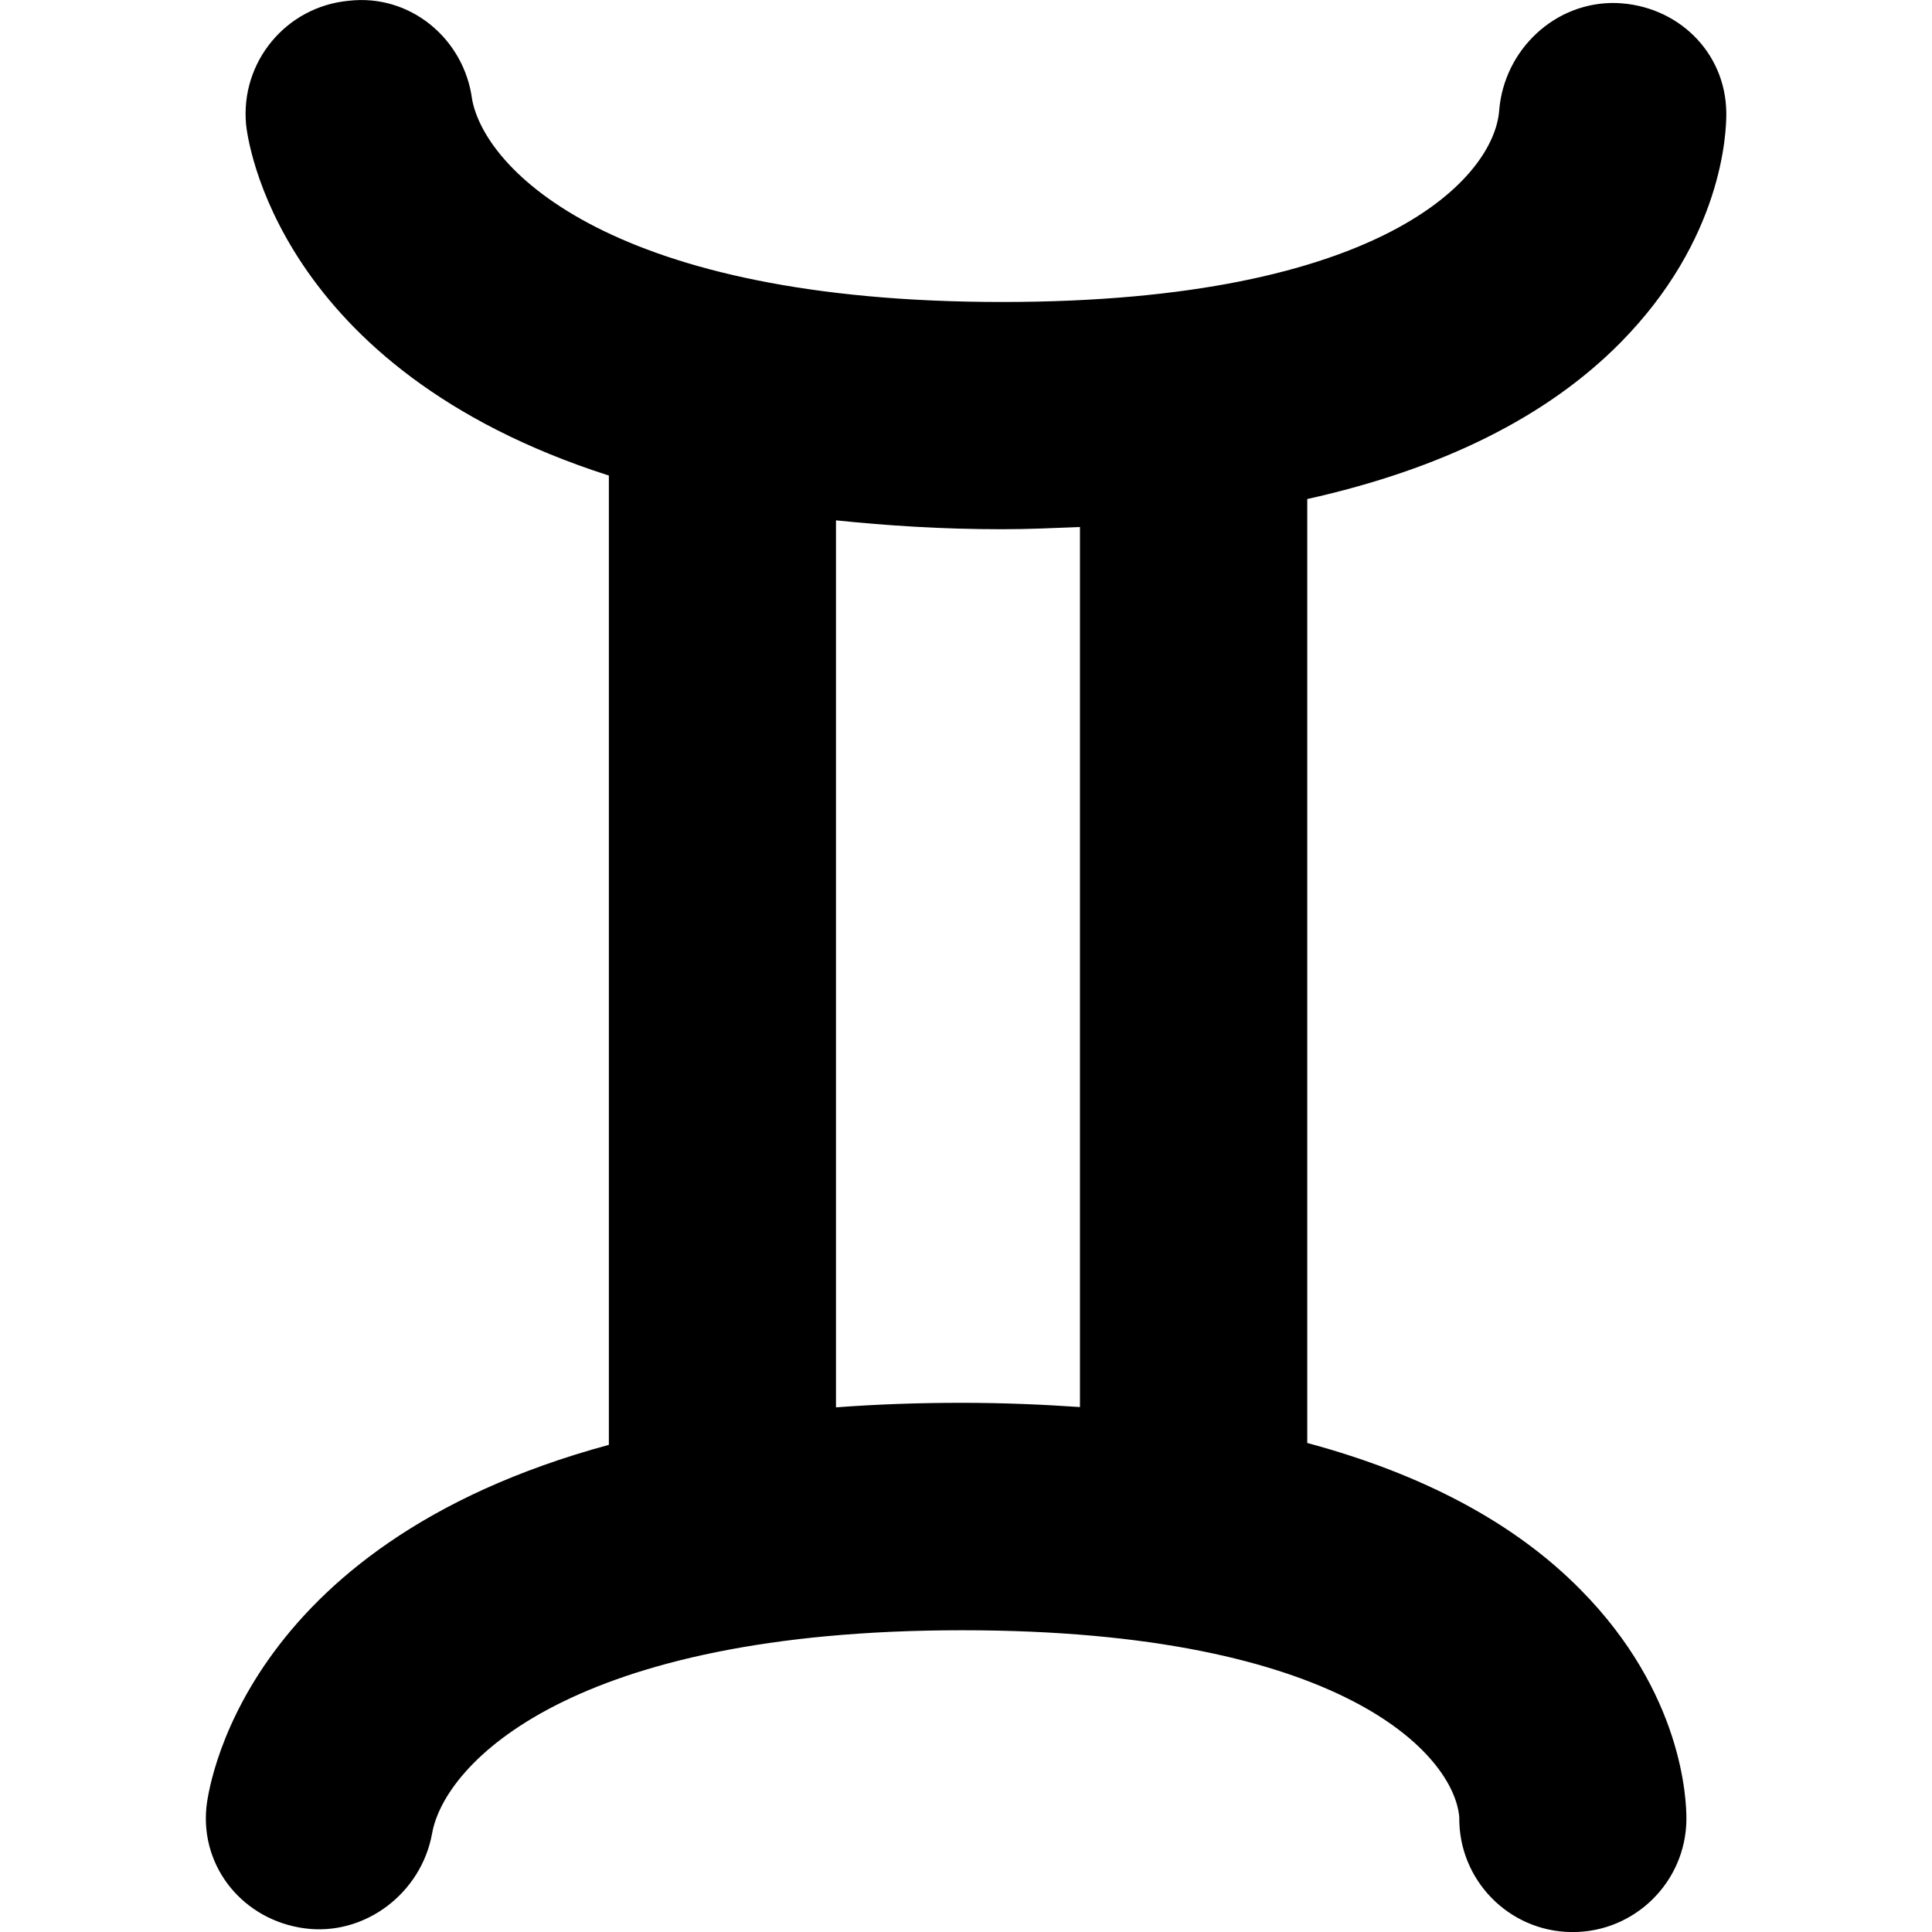
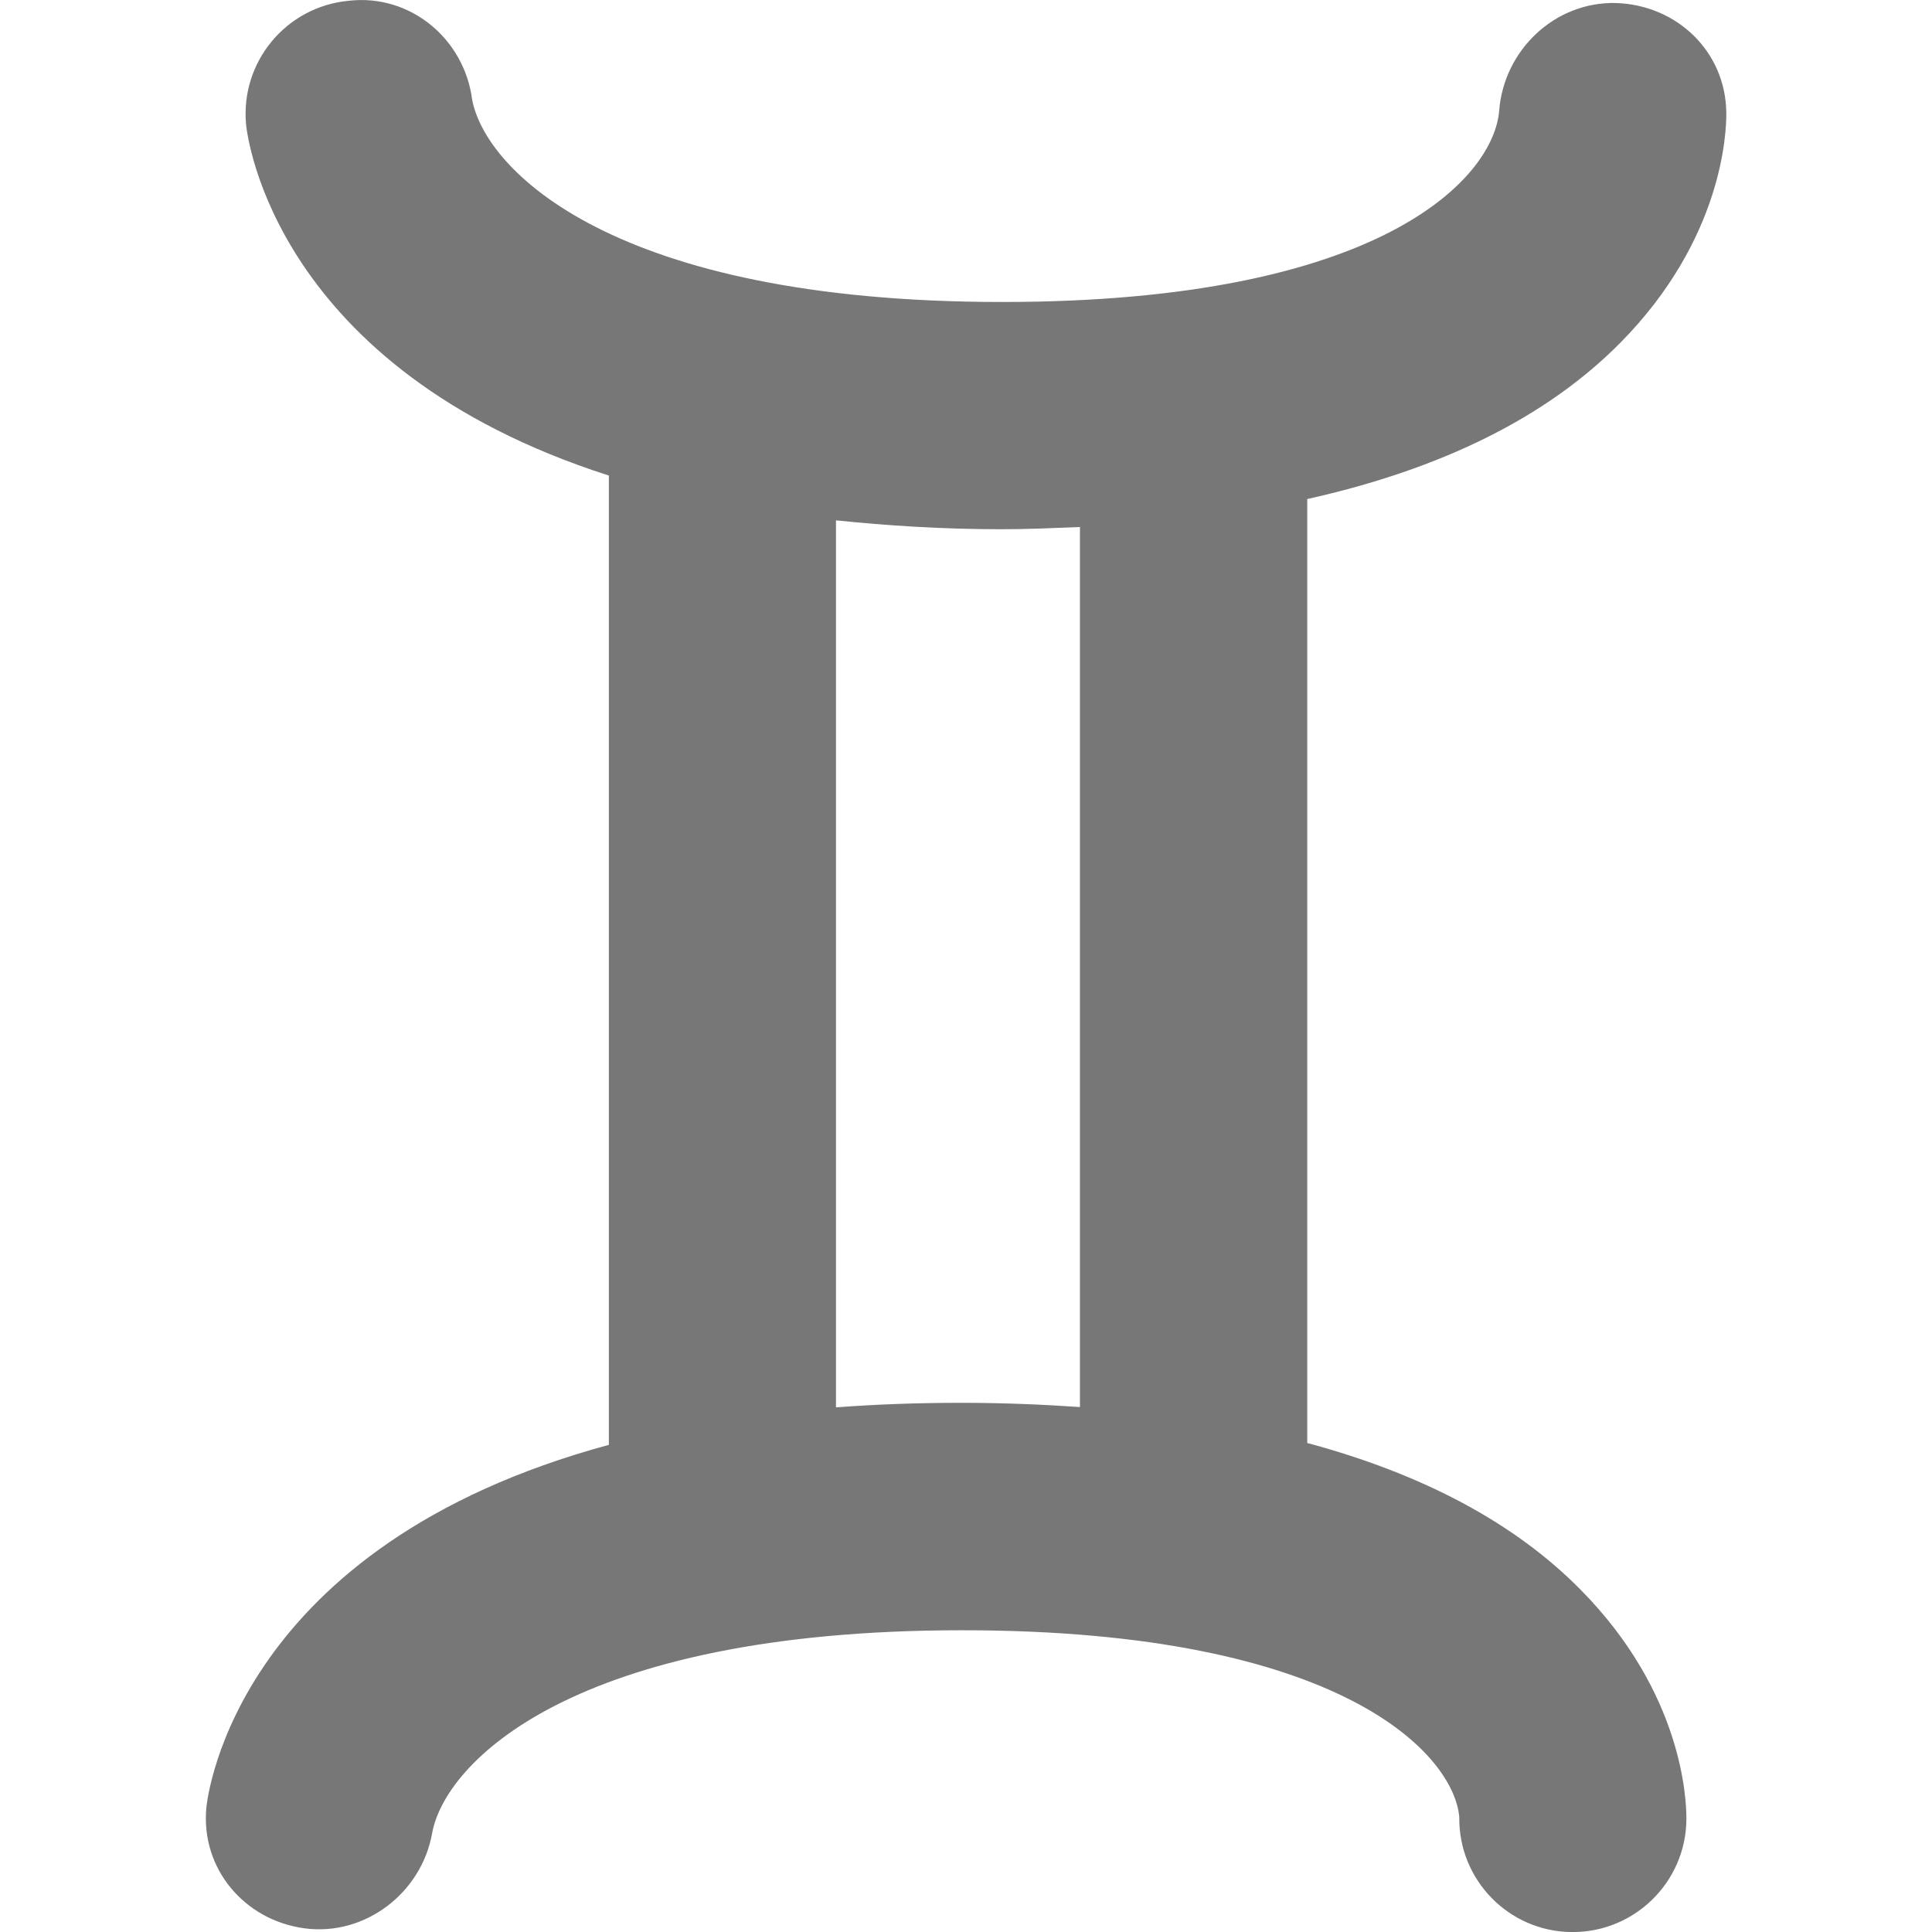
- <svg xmlns="http://www.w3.org/2000/svg" version="1.1" id="Capa_1" x="0px" y="0px" width="32px" height="32.001px" viewBox="0 0 32 32.001" style="enable-background:new 0 0 32 32.001;" xml:space="preserve">
+ <svg xmlns="http://www.w3.org/2000/svg" version="1.1" id="Capa_1" x="0px" y="0px" width="32px" height="32.001px" viewBox="0 0 32 32.001" style="enable-background:new 0 0 32 32.001;" fill="#777777" xml:space="preserve">
  <g>
    <path d="M21.653,23.901V8.266c2.225-0.496,3.968-1.356,5.188-2.591c1.69-1.711,1.757-3.476,1.753-3.812   c-0.013-1.007-0.814-1.777-1.821-1.813c-1.017-0.028-1.862,0.778-1.941,1.781c-0.085,1.099-1.918,3.171-8.234,3.171   c-6.448,0-8.56-2.188-8.778-3.354c-0.13-1.003-1.024-1.754-2.046-1.635c-1.035,0.097-1.795,1.014-1.698,2.05   c0.021,0.209,0.482,4.043,6.009,5.814v16.055c-6.151,1.666-6.646,5.791-6.667,6.01c-0.095,1.004,0.625,1.863,1.625,1.998   c0.997,0.135,1.936-0.58,2.114-1.572c0.208-1.165,2.313-3.365,8.78-3.365c6.316,0,8.149,2.073,8.234,3.097   c-0.013,1.038,0.82,1.892,1.859,1.902c0.007,0,0.016,0,0.021,0c1.028,0,1.87-0.829,1.882-1.859   c0.003-0.336-0.062-2.102-1.753-3.812C25.086,25.221,23.562,24.415,21.653,23.901z M13.847,23.311V8.619   c0.849,0.087,1.744,0.147,2.747,0.147c0.446,0,0.87-0.02,1.294-0.037v14.577c-0.626-0.043-1.272-0.07-1.952-0.07   C15.197,23.235,14.501,23.262,13.847,23.311z" />
  </g>
  <g>
</g>
  <g>
</g>
  <g>
</g>
  <g>
</g>
  <g>
</g>
  <g>
</g>
  <g>
</g>
  <g>
</g>
  <g>
</g>
  <g>
</g>
  <g>
</g>
  <g>
</g>
  <g>
</g>
  <g>
</g>
  <g>
</g>
</svg>
